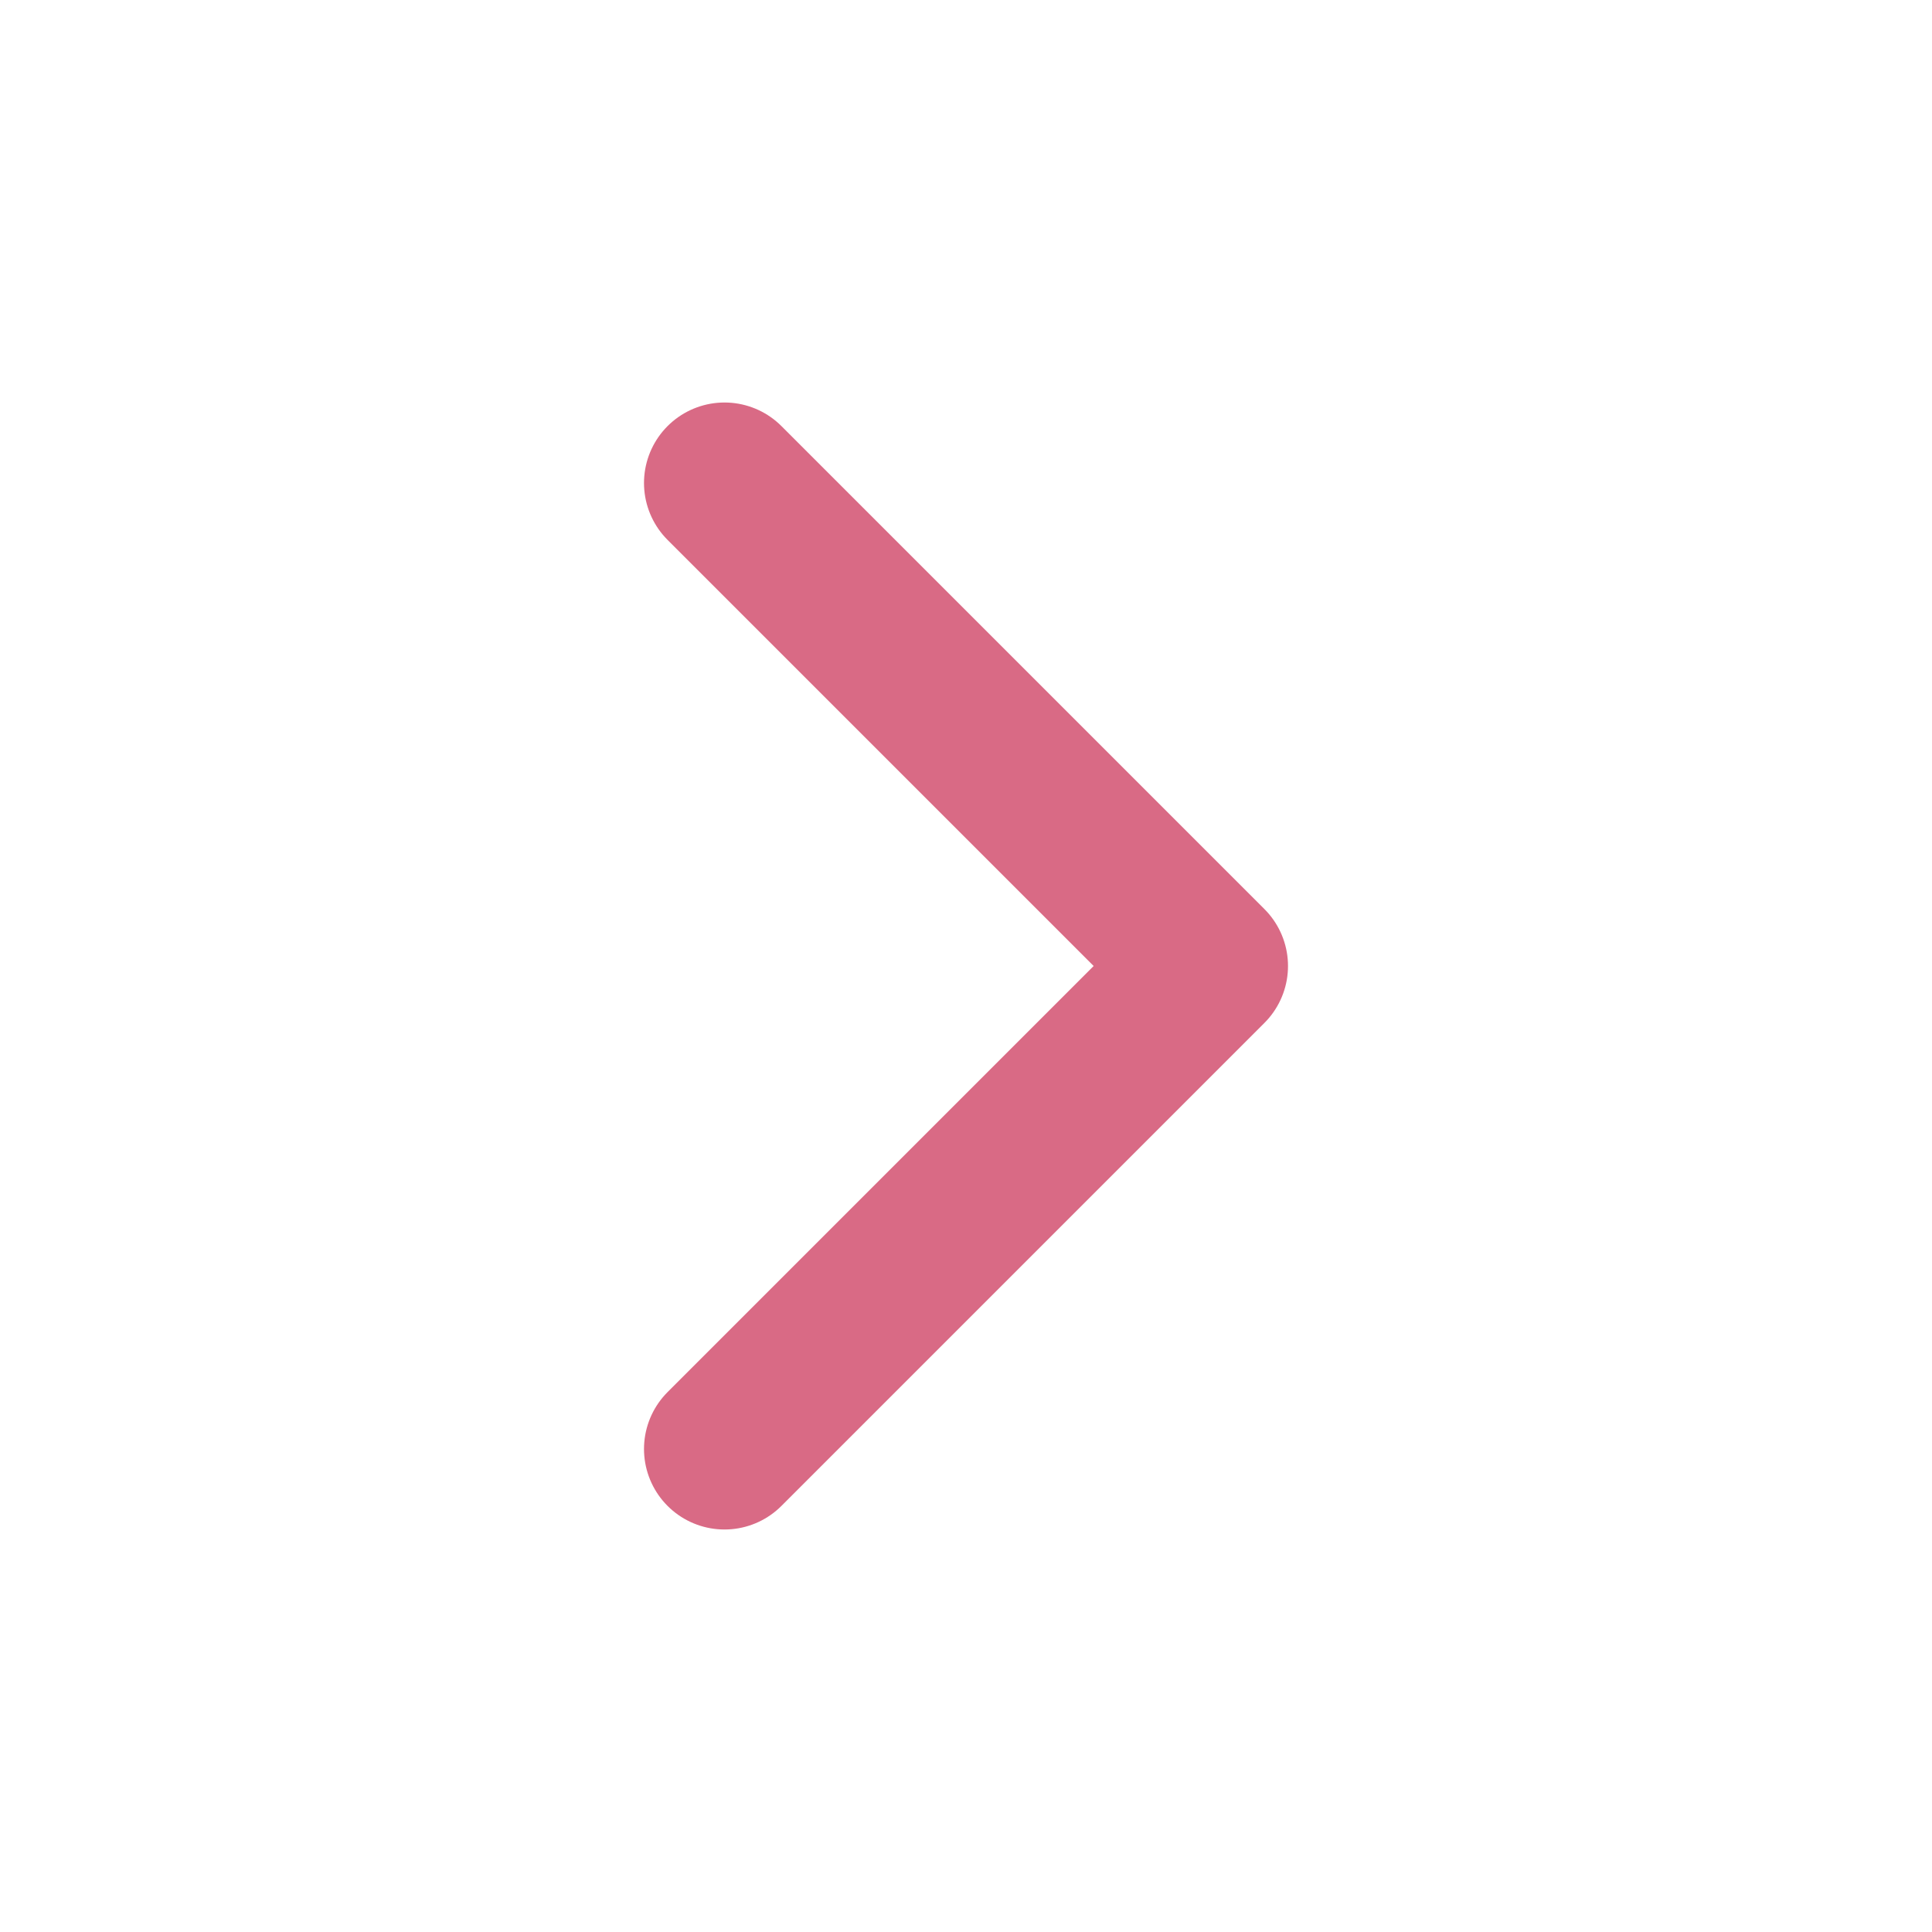
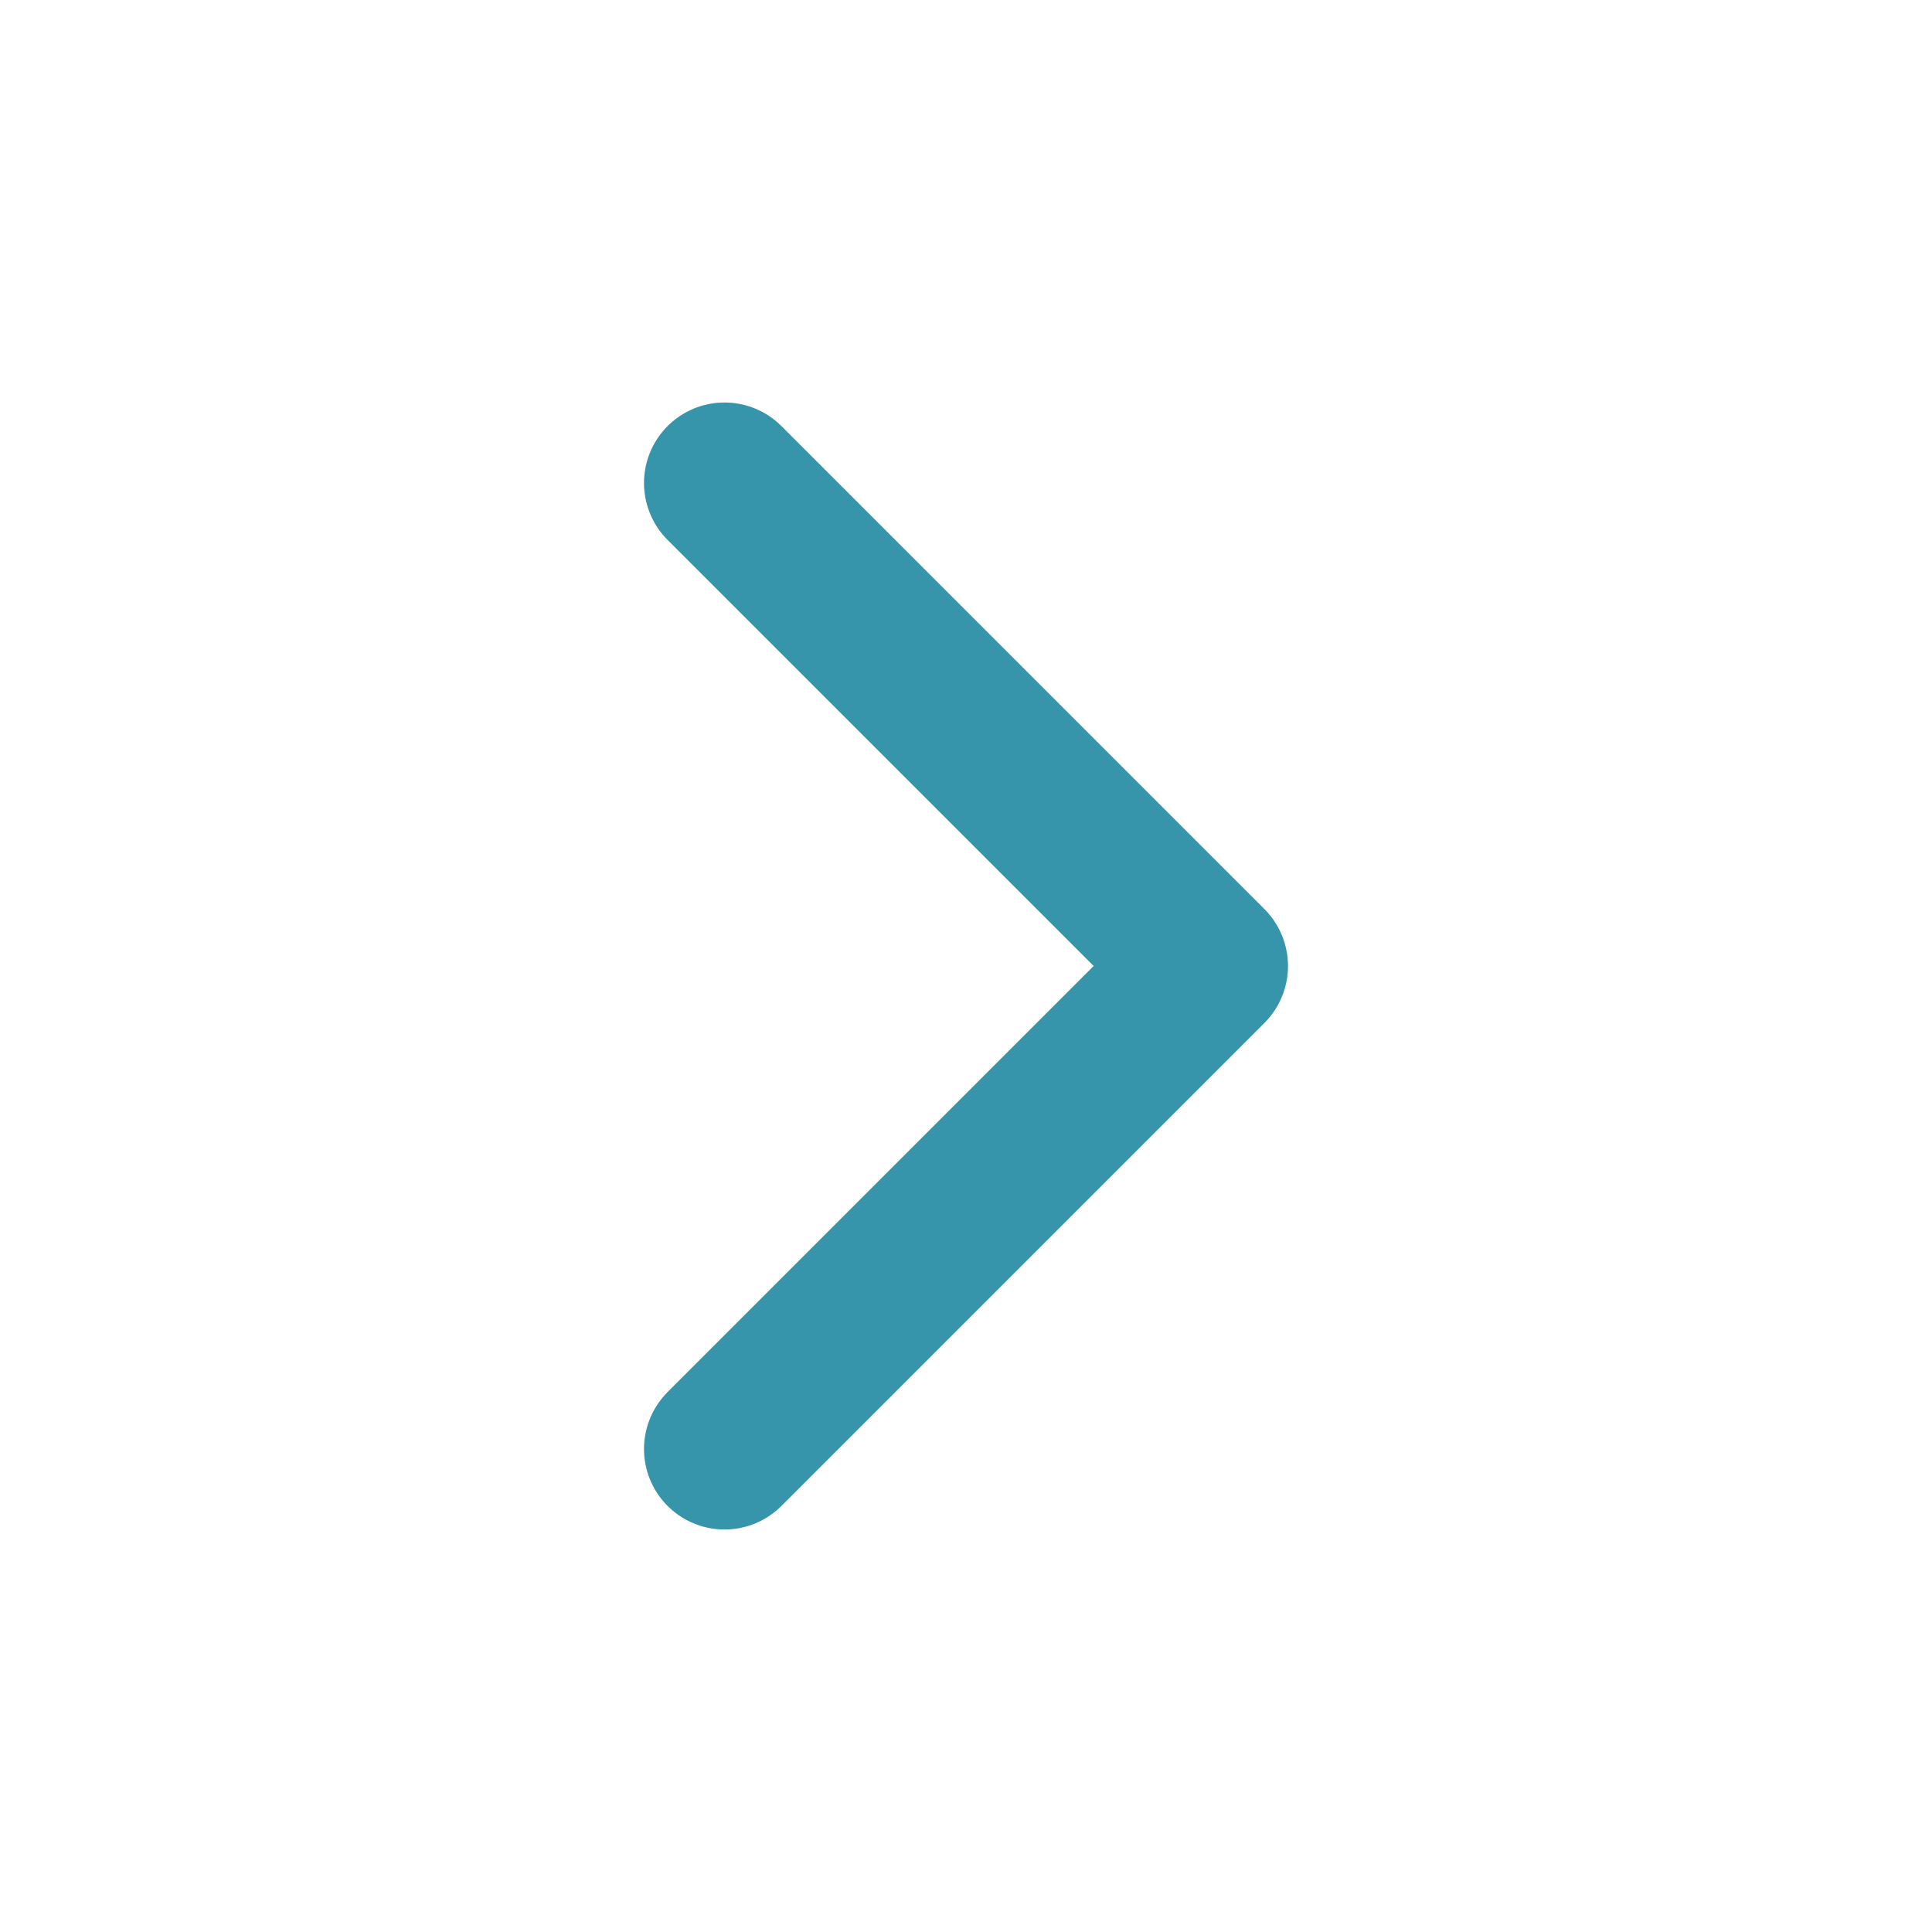
<svg xmlns="http://www.w3.org/2000/svg" preserveAspectRatio="none" overflow="visible" style="display: block;" width="24" height="24" viewBox="0 0 24 24" fill="none">
  <g id="chevron-right">
-     <path id="Vector" d="M9 18L15 12L9 6" stroke="#D96A85" stroke-width="2" stroke-linecap="round" stroke-linejoin="round" />
+     <path id="Vector" d="M9 18L15 12L9 6" stroke="#3694AB" stroke-width="2" stroke-linecap="round" stroke-linejoin="round" />
  </g>
</svg>
